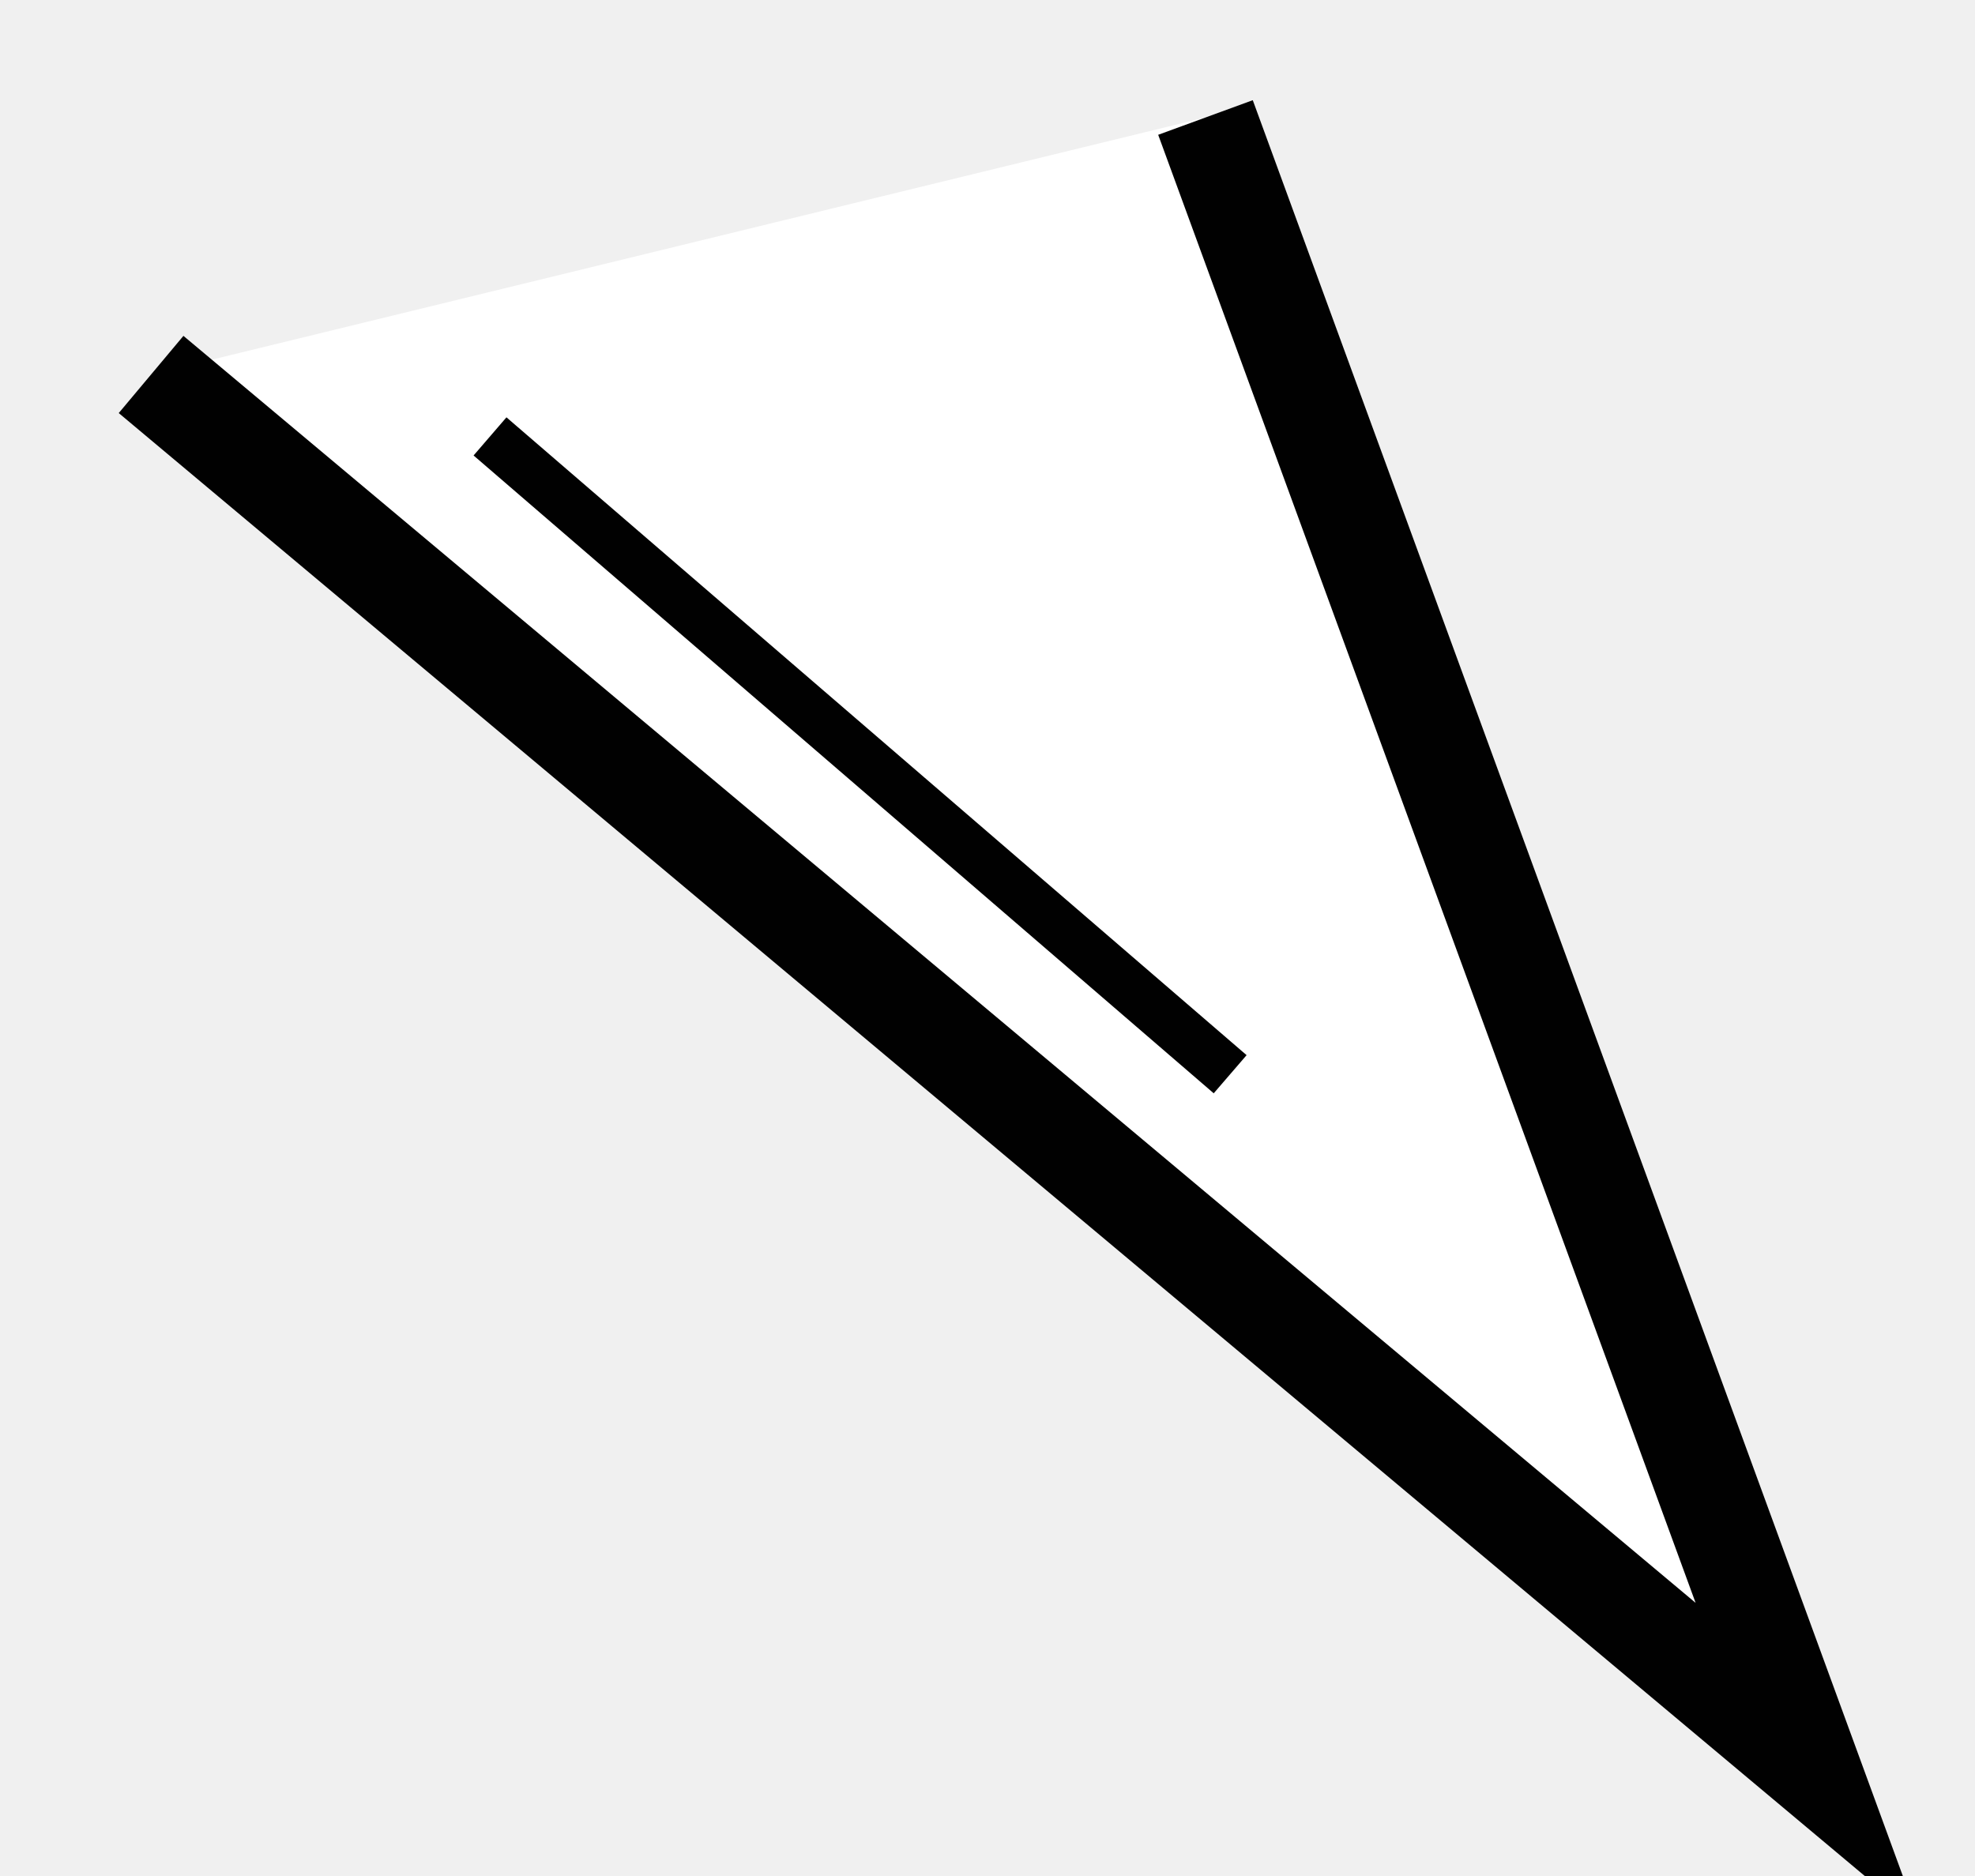
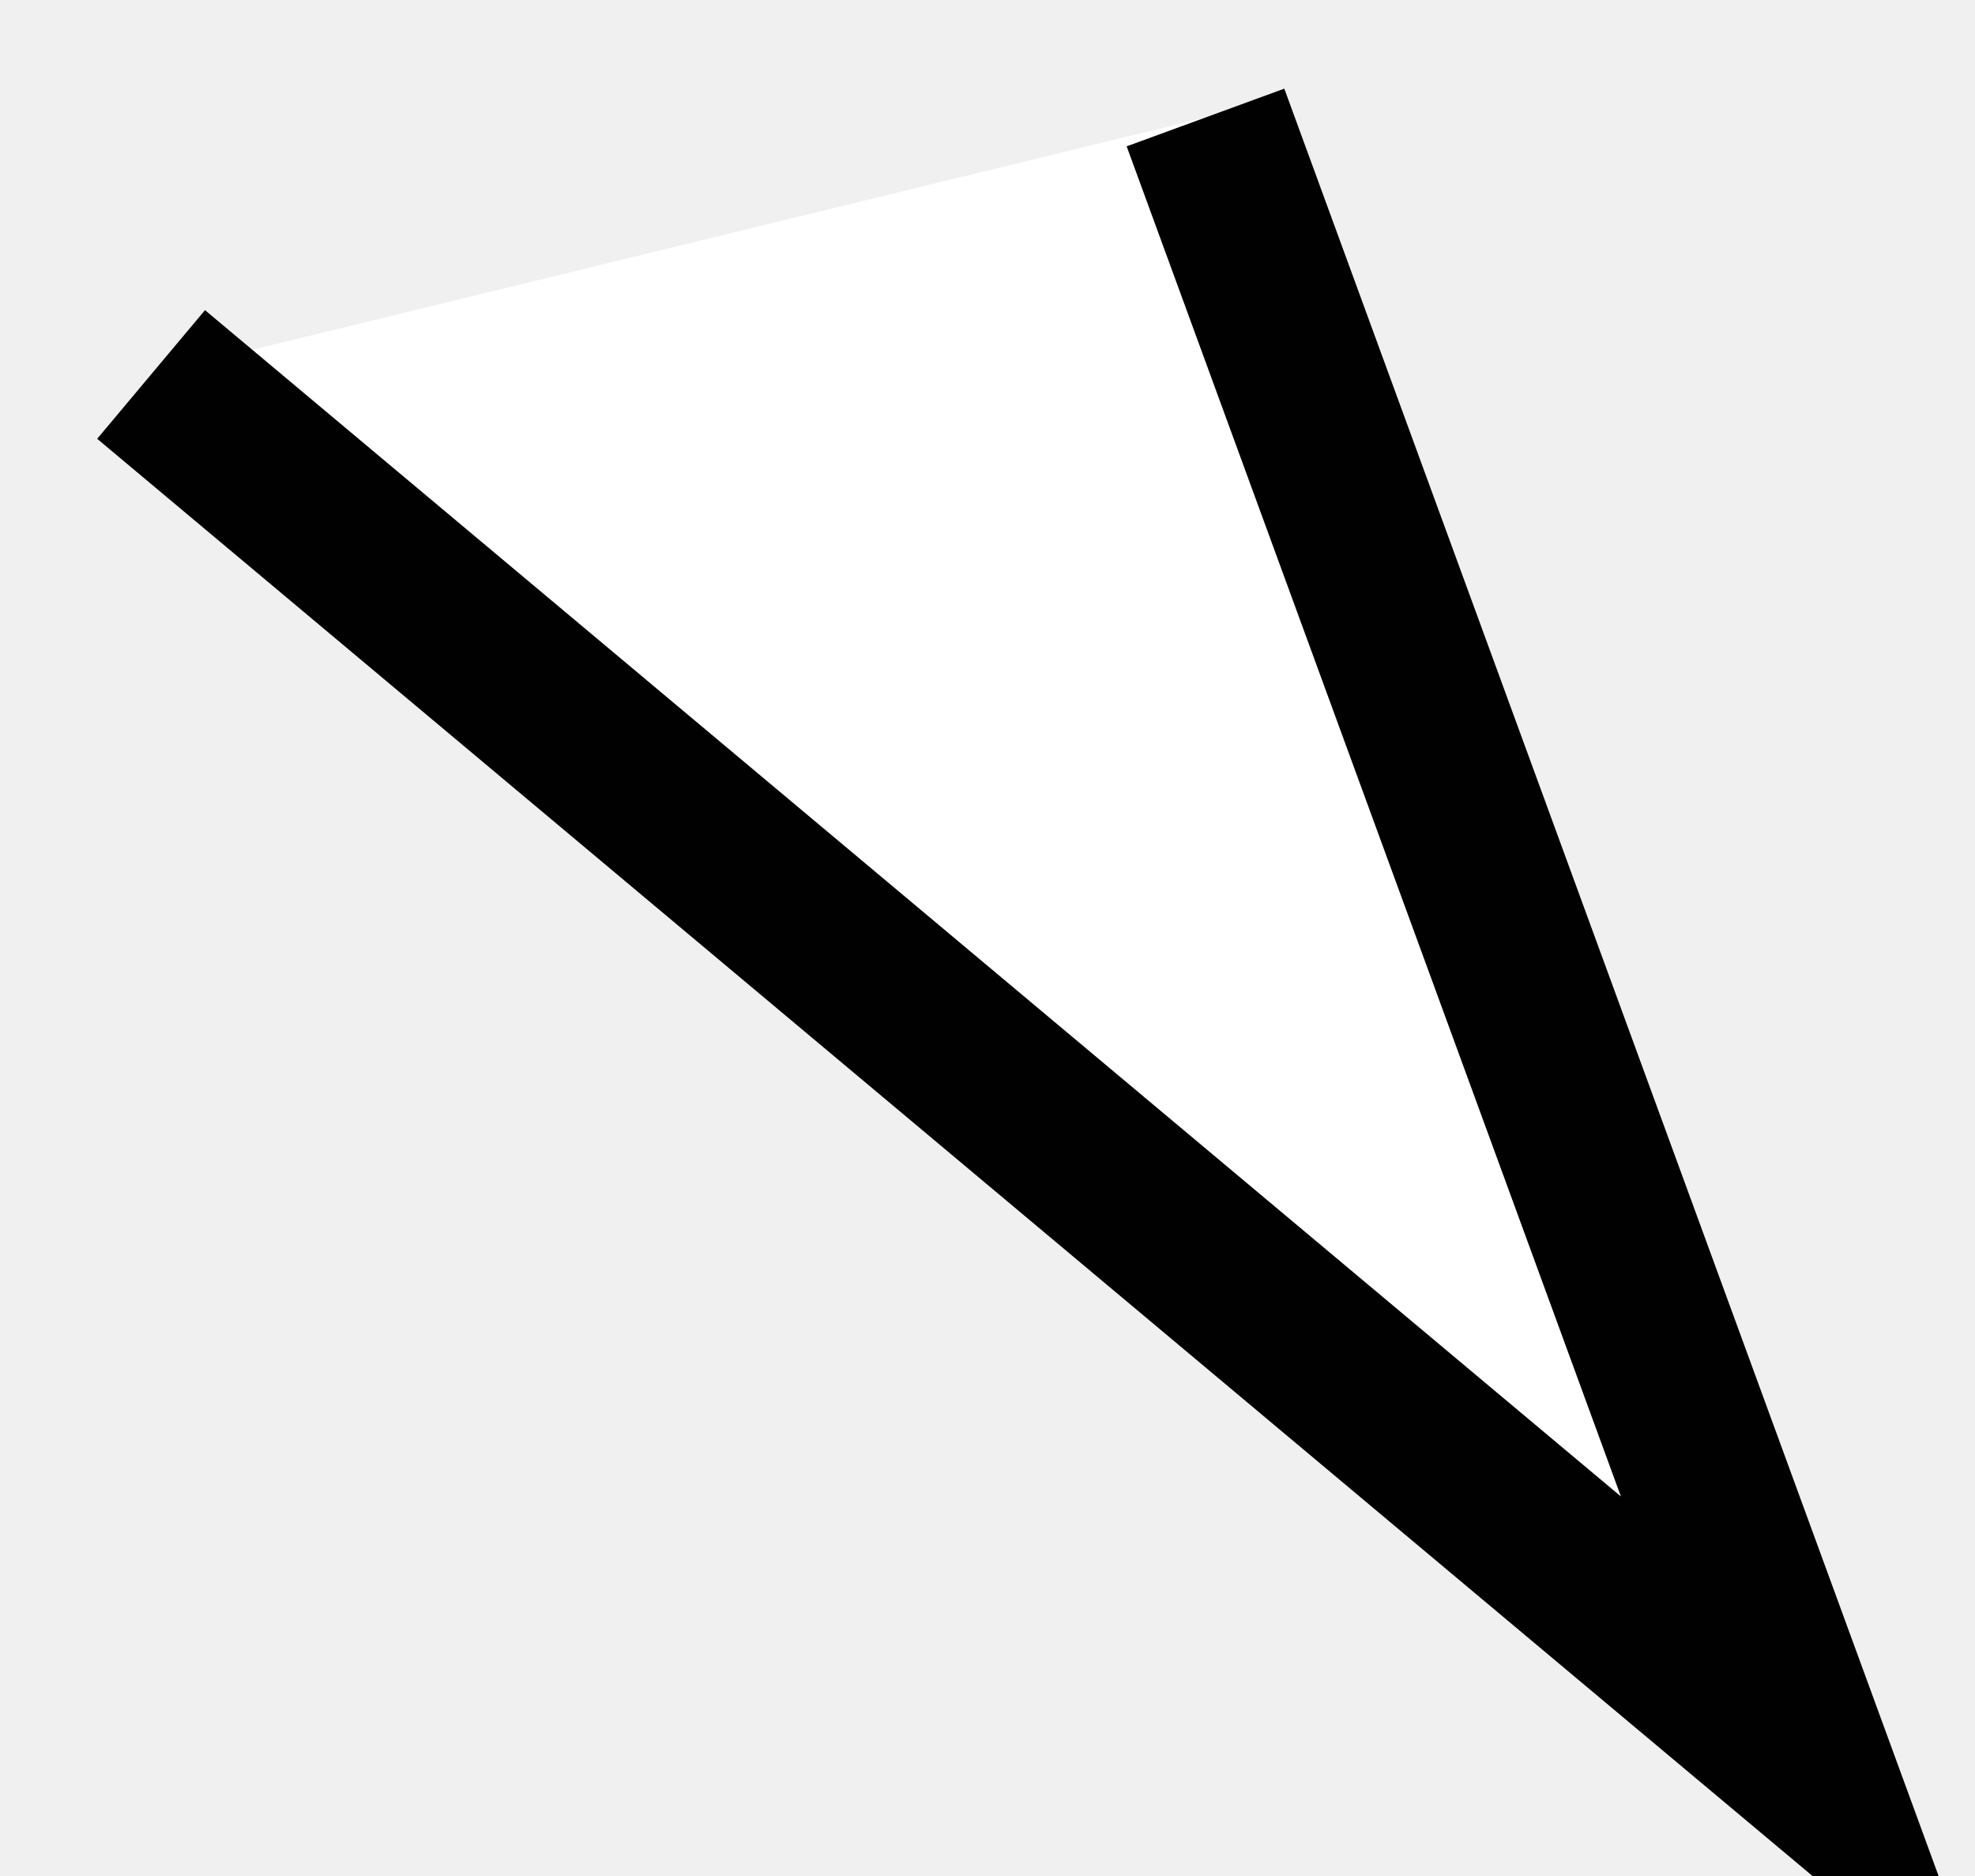
<svg xmlns="http://www.w3.org/2000/svg" id="Layer_1" version="1.1" viewBox="0 0 117.65 111.76">
  <defs>
    <style>
      .st0 {
-         stroke-width: 3px;
-       }
- 
-       .st0, .st1 {
        fill: #fff;
        stroke: #010101;
        stroke-miterlimit: 10;
-       }
- 
-       .st1 {
-         stroke-width: 6px;
+         stroke-width: 10px;
      }
    </style>
  </defs>
-   <polyline class="st1" points="71.81 7 107.68 105 9 22.31" />
-   <line class="st0" x1="29.19" y1="26" x2="73.28" y2="64" />
+   <polyline class="st0" points="71.81 7 107.68 105 9 22.31" />
</svg>
